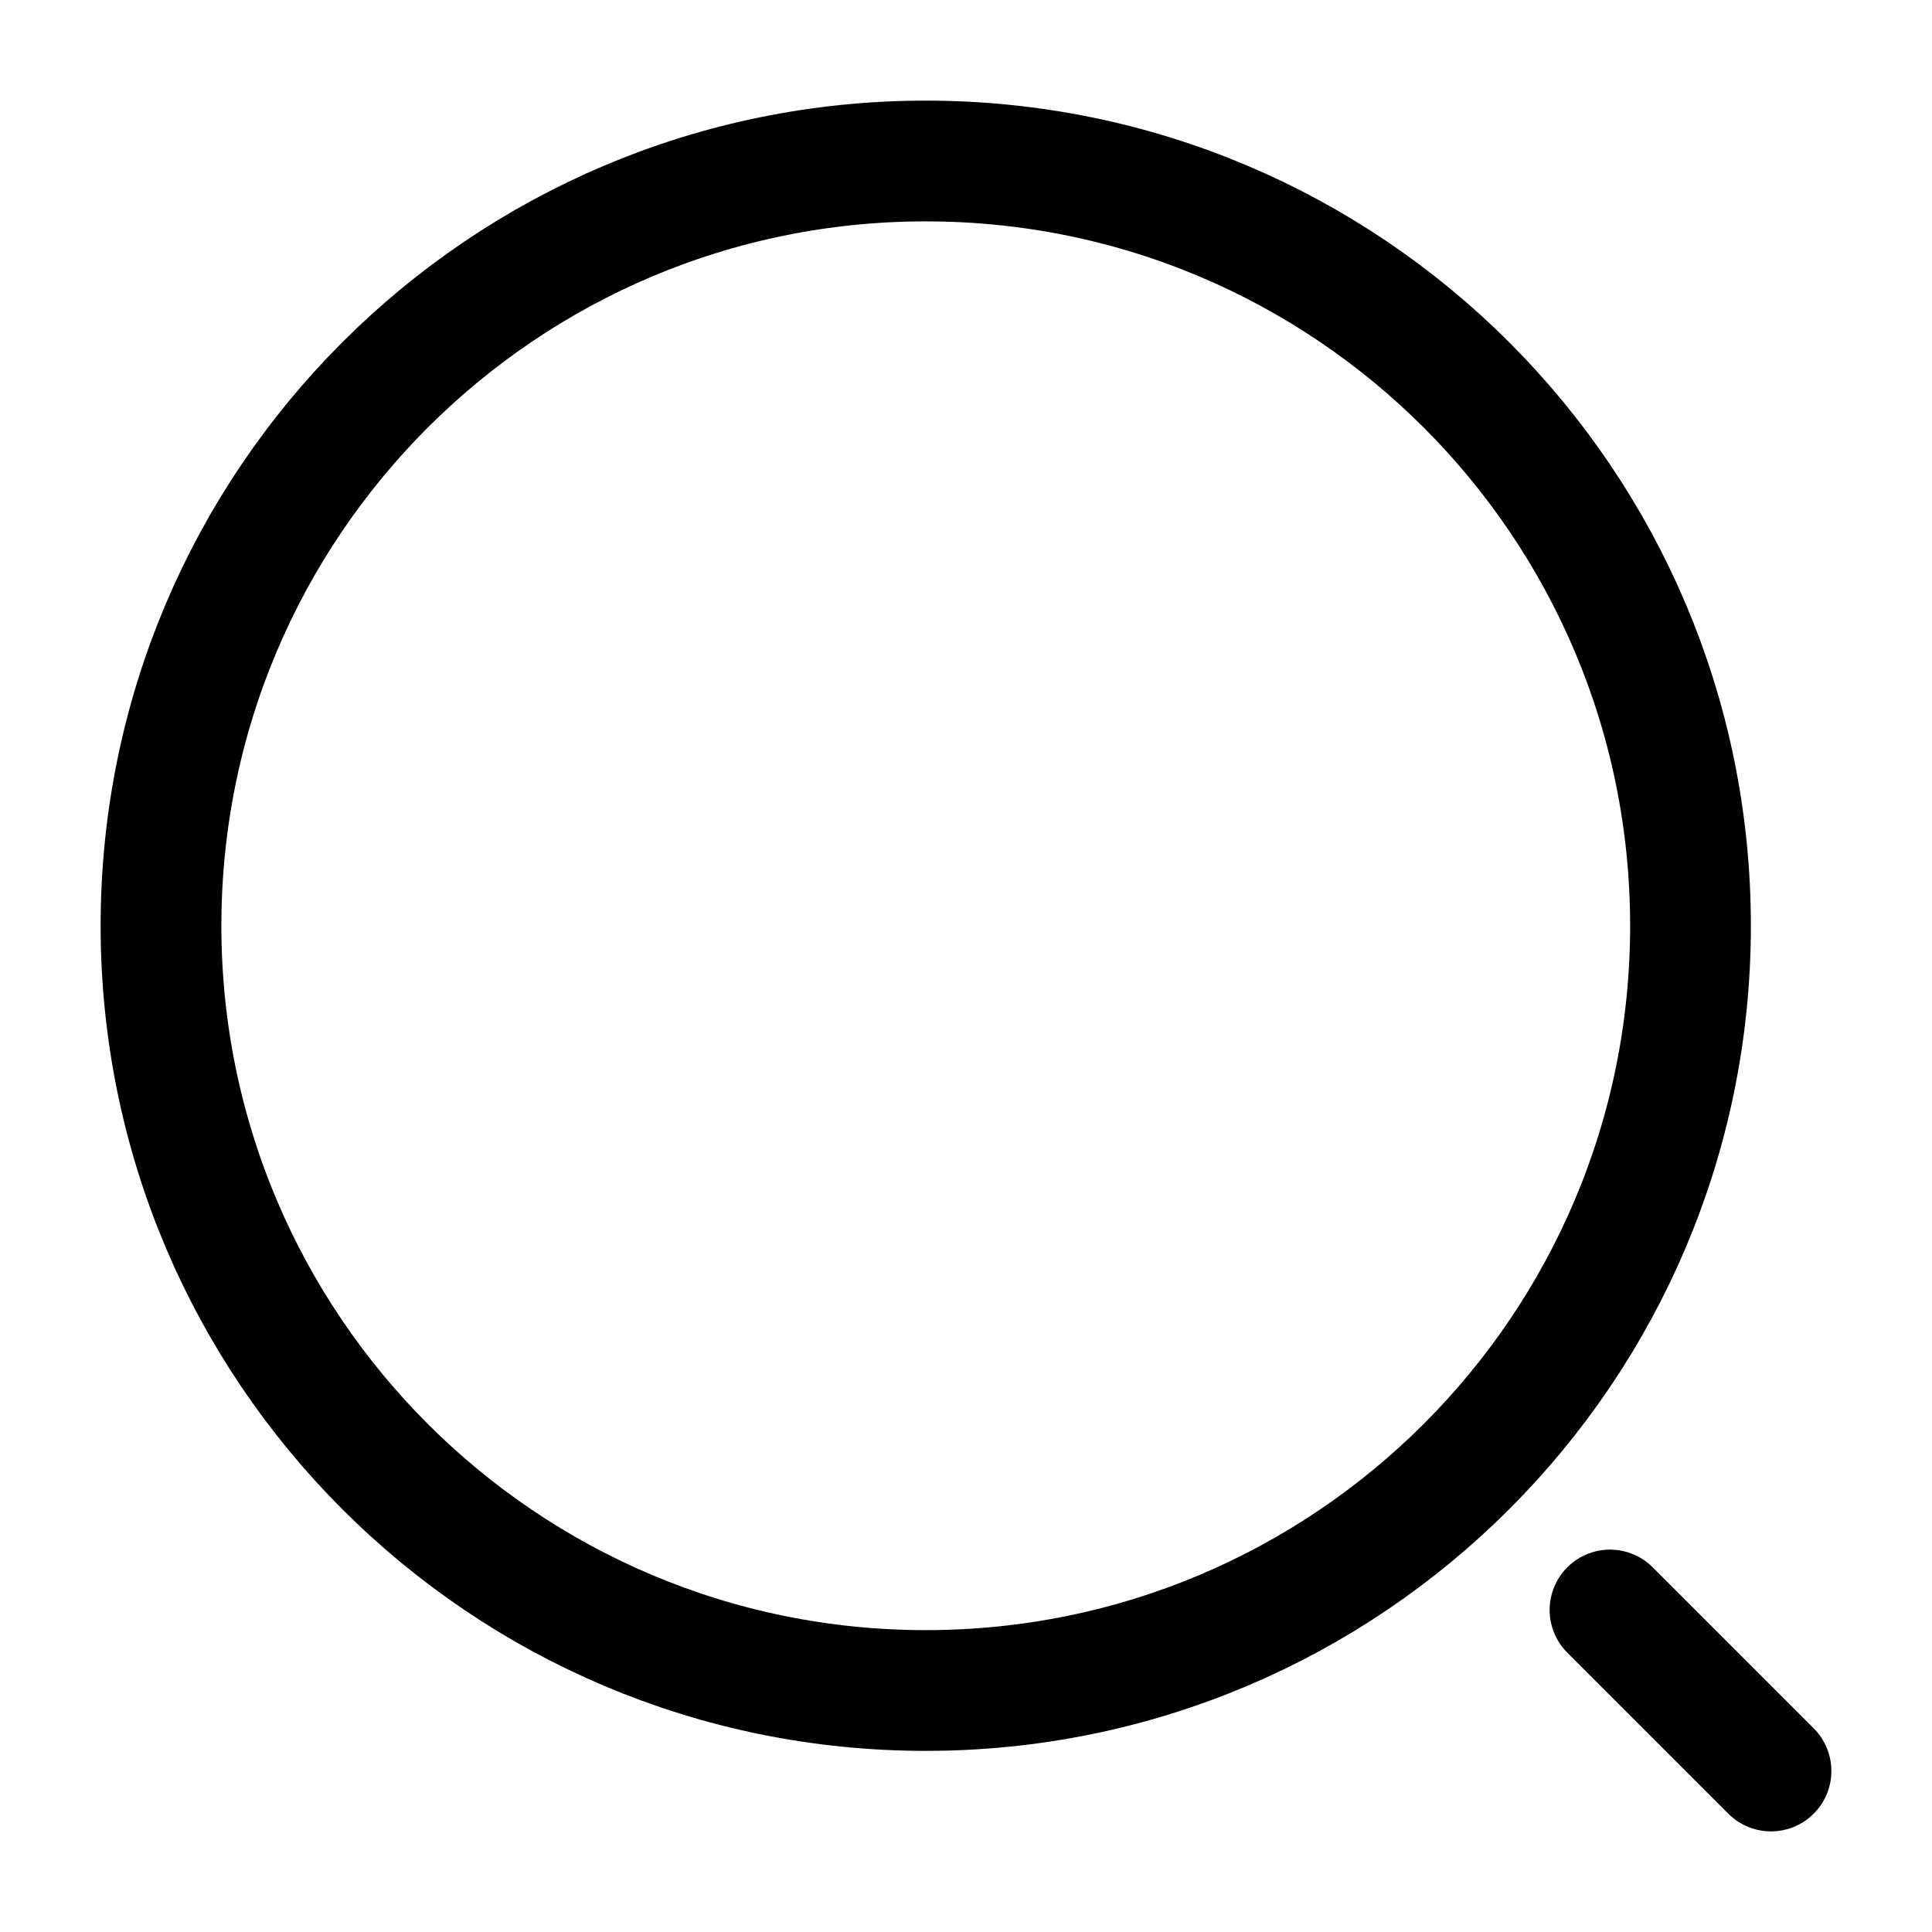
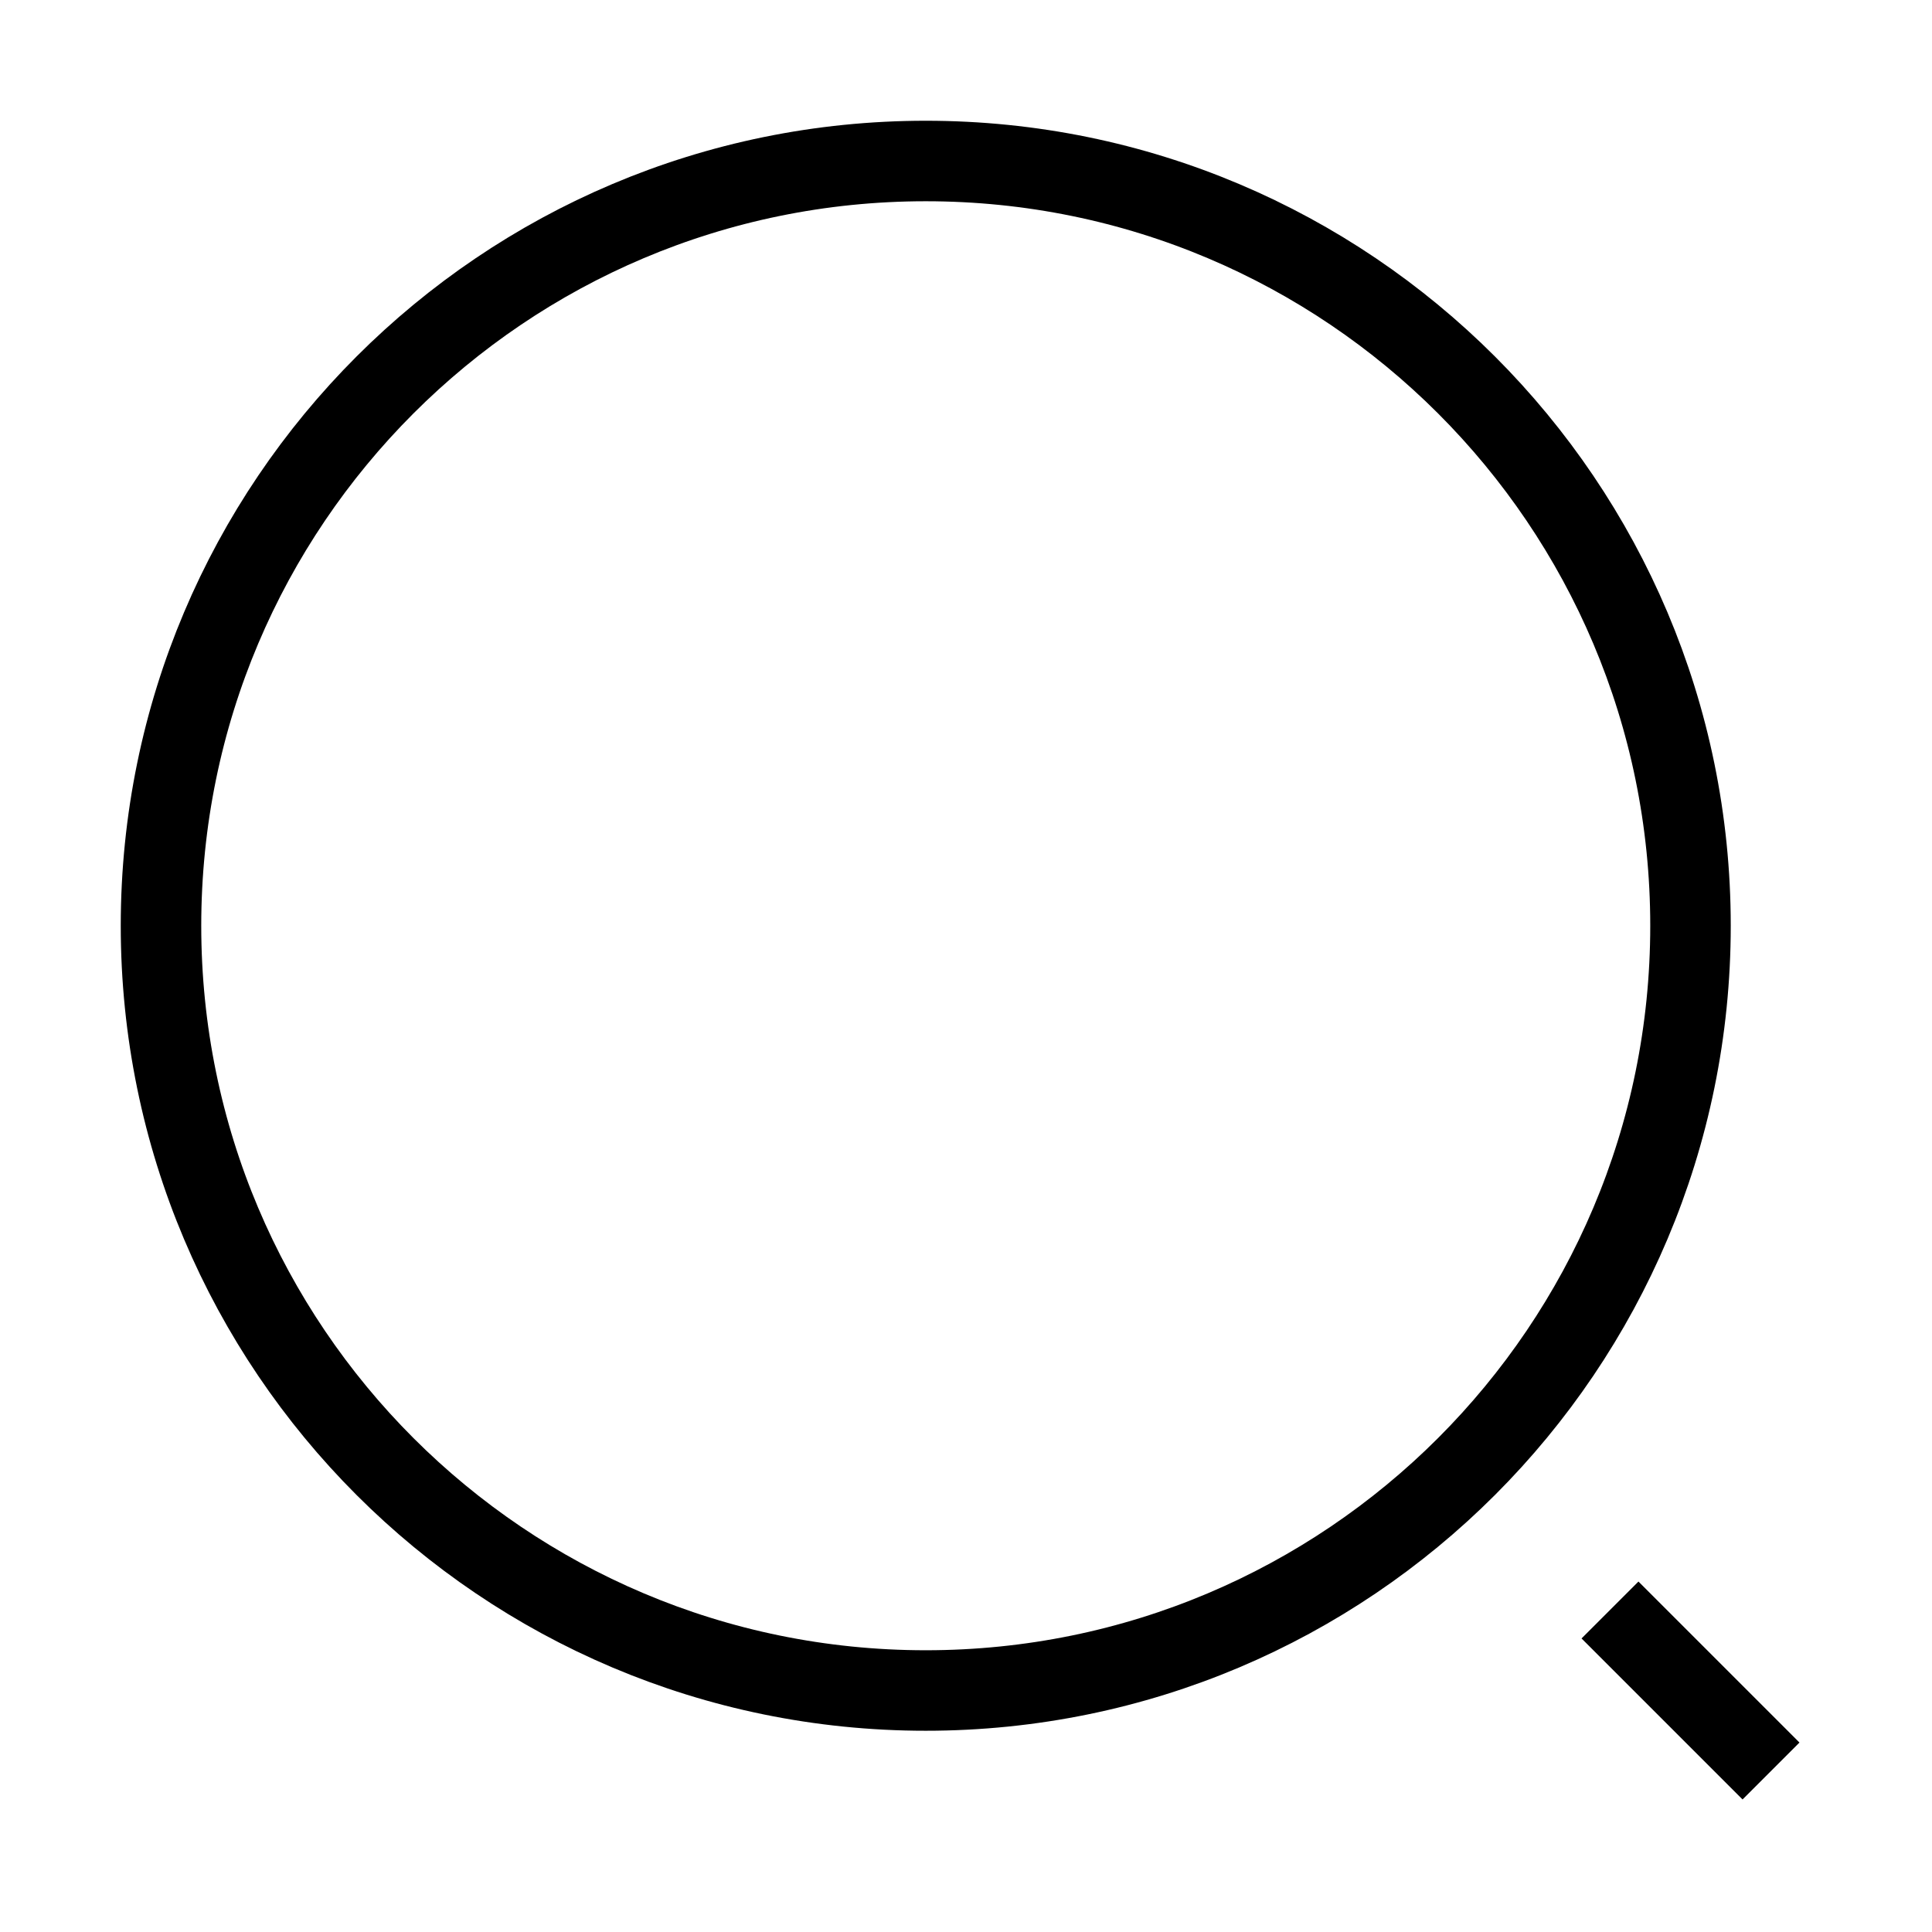
<svg xmlns="http://www.w3.org/2000/svg" width="18" height="18" viewBox="0 0 24 24" fill="none">
-   <path d="M11.5 21C16.747 21 21 16.747 21 11.5C21 6.253 16.747 2 11.5 2C6.253 2 2 6.253 2 11.5C2 16.747 6.253 21 11.5 21Z" stroke="#000000" stroke-width="1.5" stroke-linecap="round" stroke-linejoin="round" />
-   <path d="M22 22L20 20" stroke="#000000" stroke-width="1.5" stroke-linecap="round" stroke-linejoin="round" />
+   <path d="M11.5 21C16.747 21 21 16.747 21 11.5C21 6.253 16.747 2 11.5 2C6.253 2 2 6.253 2 11.5C2 16.747 6.253 21 11.5 21Z" stroke="#000000" strokeWidth="1.5" strokeLinecap="round" strokeLinejoin="round" />
+   <path d="M22 22L20 20" stroke="#000000" strokeWidth="1.5" strokeLinecap="round" strokeLinejoin="round" />
</svg>
